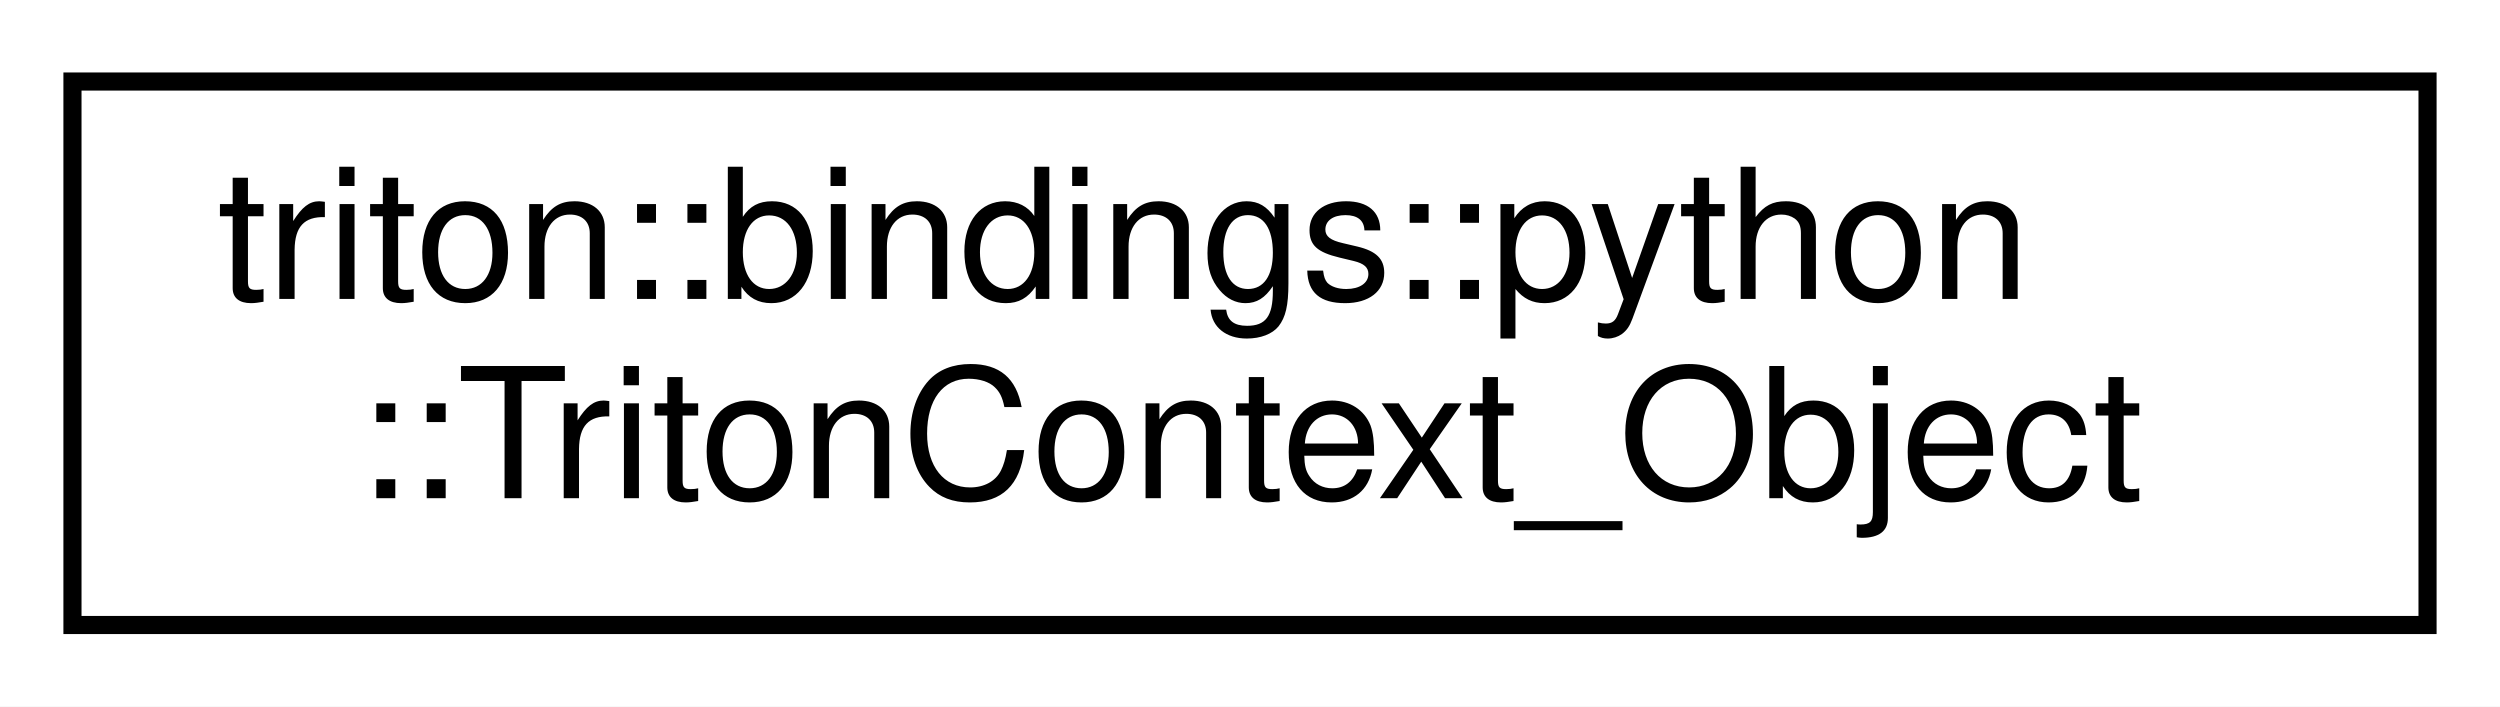
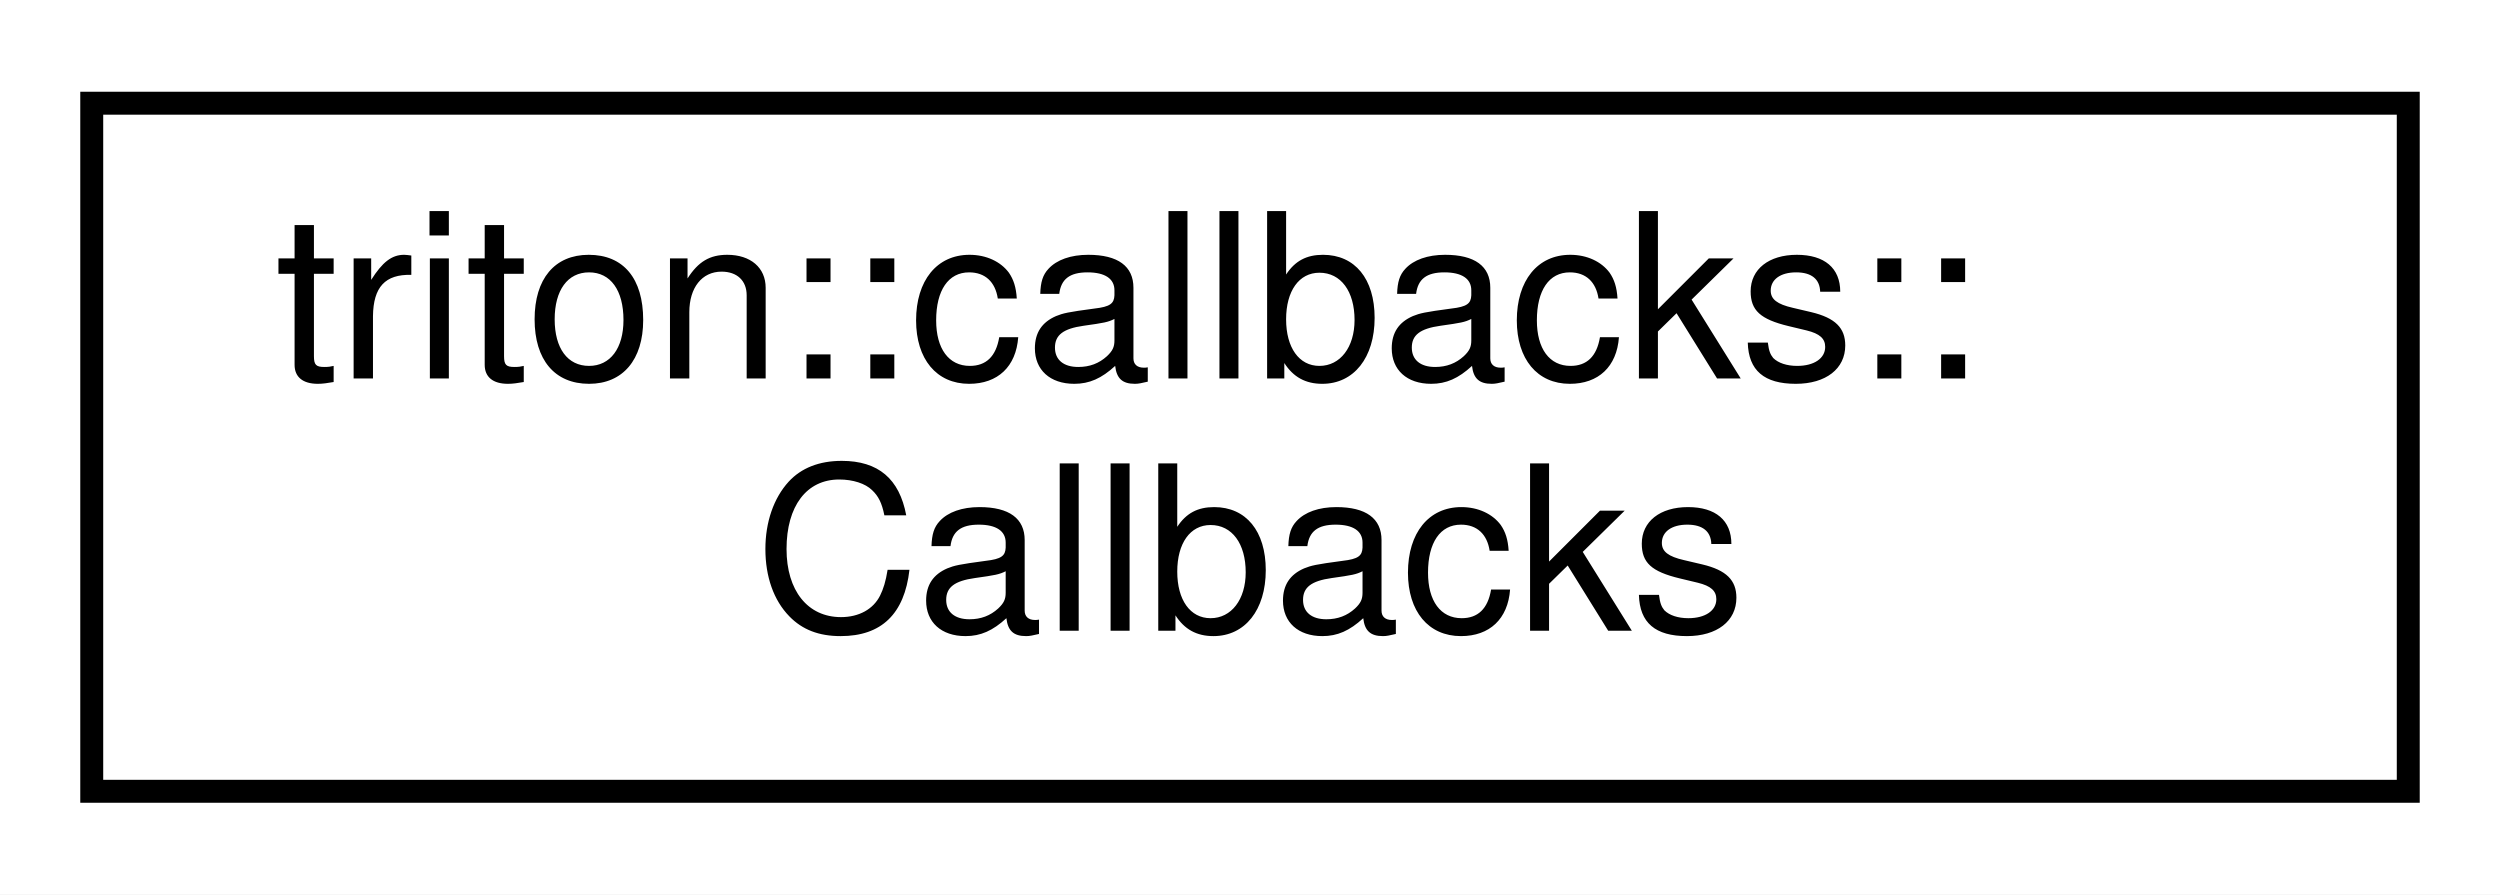
- <svg xmlns="http://www.w3.org/2000/svg" xmlns:xlink="http://www.w3.org/1999/xlink" width="138pt" height="39pt" viewBox="0.00 0.00 138.00 39.00">
+ <svg xmlns="http://www.w3.org/2000/svg" xmlns:xlink="http://www.w3.org/1999/xlink" width="109pt" height="39pt" viewBox="0.00 0.00 109.00 39.00">
  <g id="graph0" class="graph" transform="scale(1 1) rotate(0) translate(4 35)">
-     <polygon fill="white" stroke="transparent" points="-4,4 -4,-35 134,-35 134,4 -4,4" />
+     <polygon fill="white" stroke="transparent" points="-4,4 -4,-35 105,-35 105,4 -4,4" />
    <g id="node1" class="node">
      <g id="a_node1">
-         <a xlink:href="structtriton_1_1bindings_1_1python_1_1TritonContext__Object.html" target="_top" xlink:title="pyTritonContext object.">
-           <polygon fill="white" stroke="black" points="0,-0.5 0,-30.5 130,-30.5 130,-0.5 0,-0.5" />
-           <text text-anchor="start" x="8" y="-18.5" font-family="Helvetica,sans-Serif" font-size="10.00">triton::bindings::python</text>
-           <text text-anchor="middle" x="65" y="-7.5" font-family="Helvetica,sans-Serif" font-size="10.00">::TritonContext_Object</text>
+         <a xlink:href="classtriton_1_1callbacks_1_1Callbacks.html" target="_top" xlink:title="The callbacks class.">
+           <polygon fill="white" stroke="black" points="0,-0.5 0,-30.5 101,-30.5 101,-0.5 0,-0.5" />
+           <text text-anchor="start" x="8" y="-18.5" font-family="Helvetica,sans-Serif" font-size="10.00">triton::callbacks::</text>
+           <text text-anchor="middle" x="50.5" y="-7.5" font-family="Helvetica,sans-Serif" font-size="10.00">Callbacks</text>
        </a>
      </g>
    </g>
  </g>
</svg>
